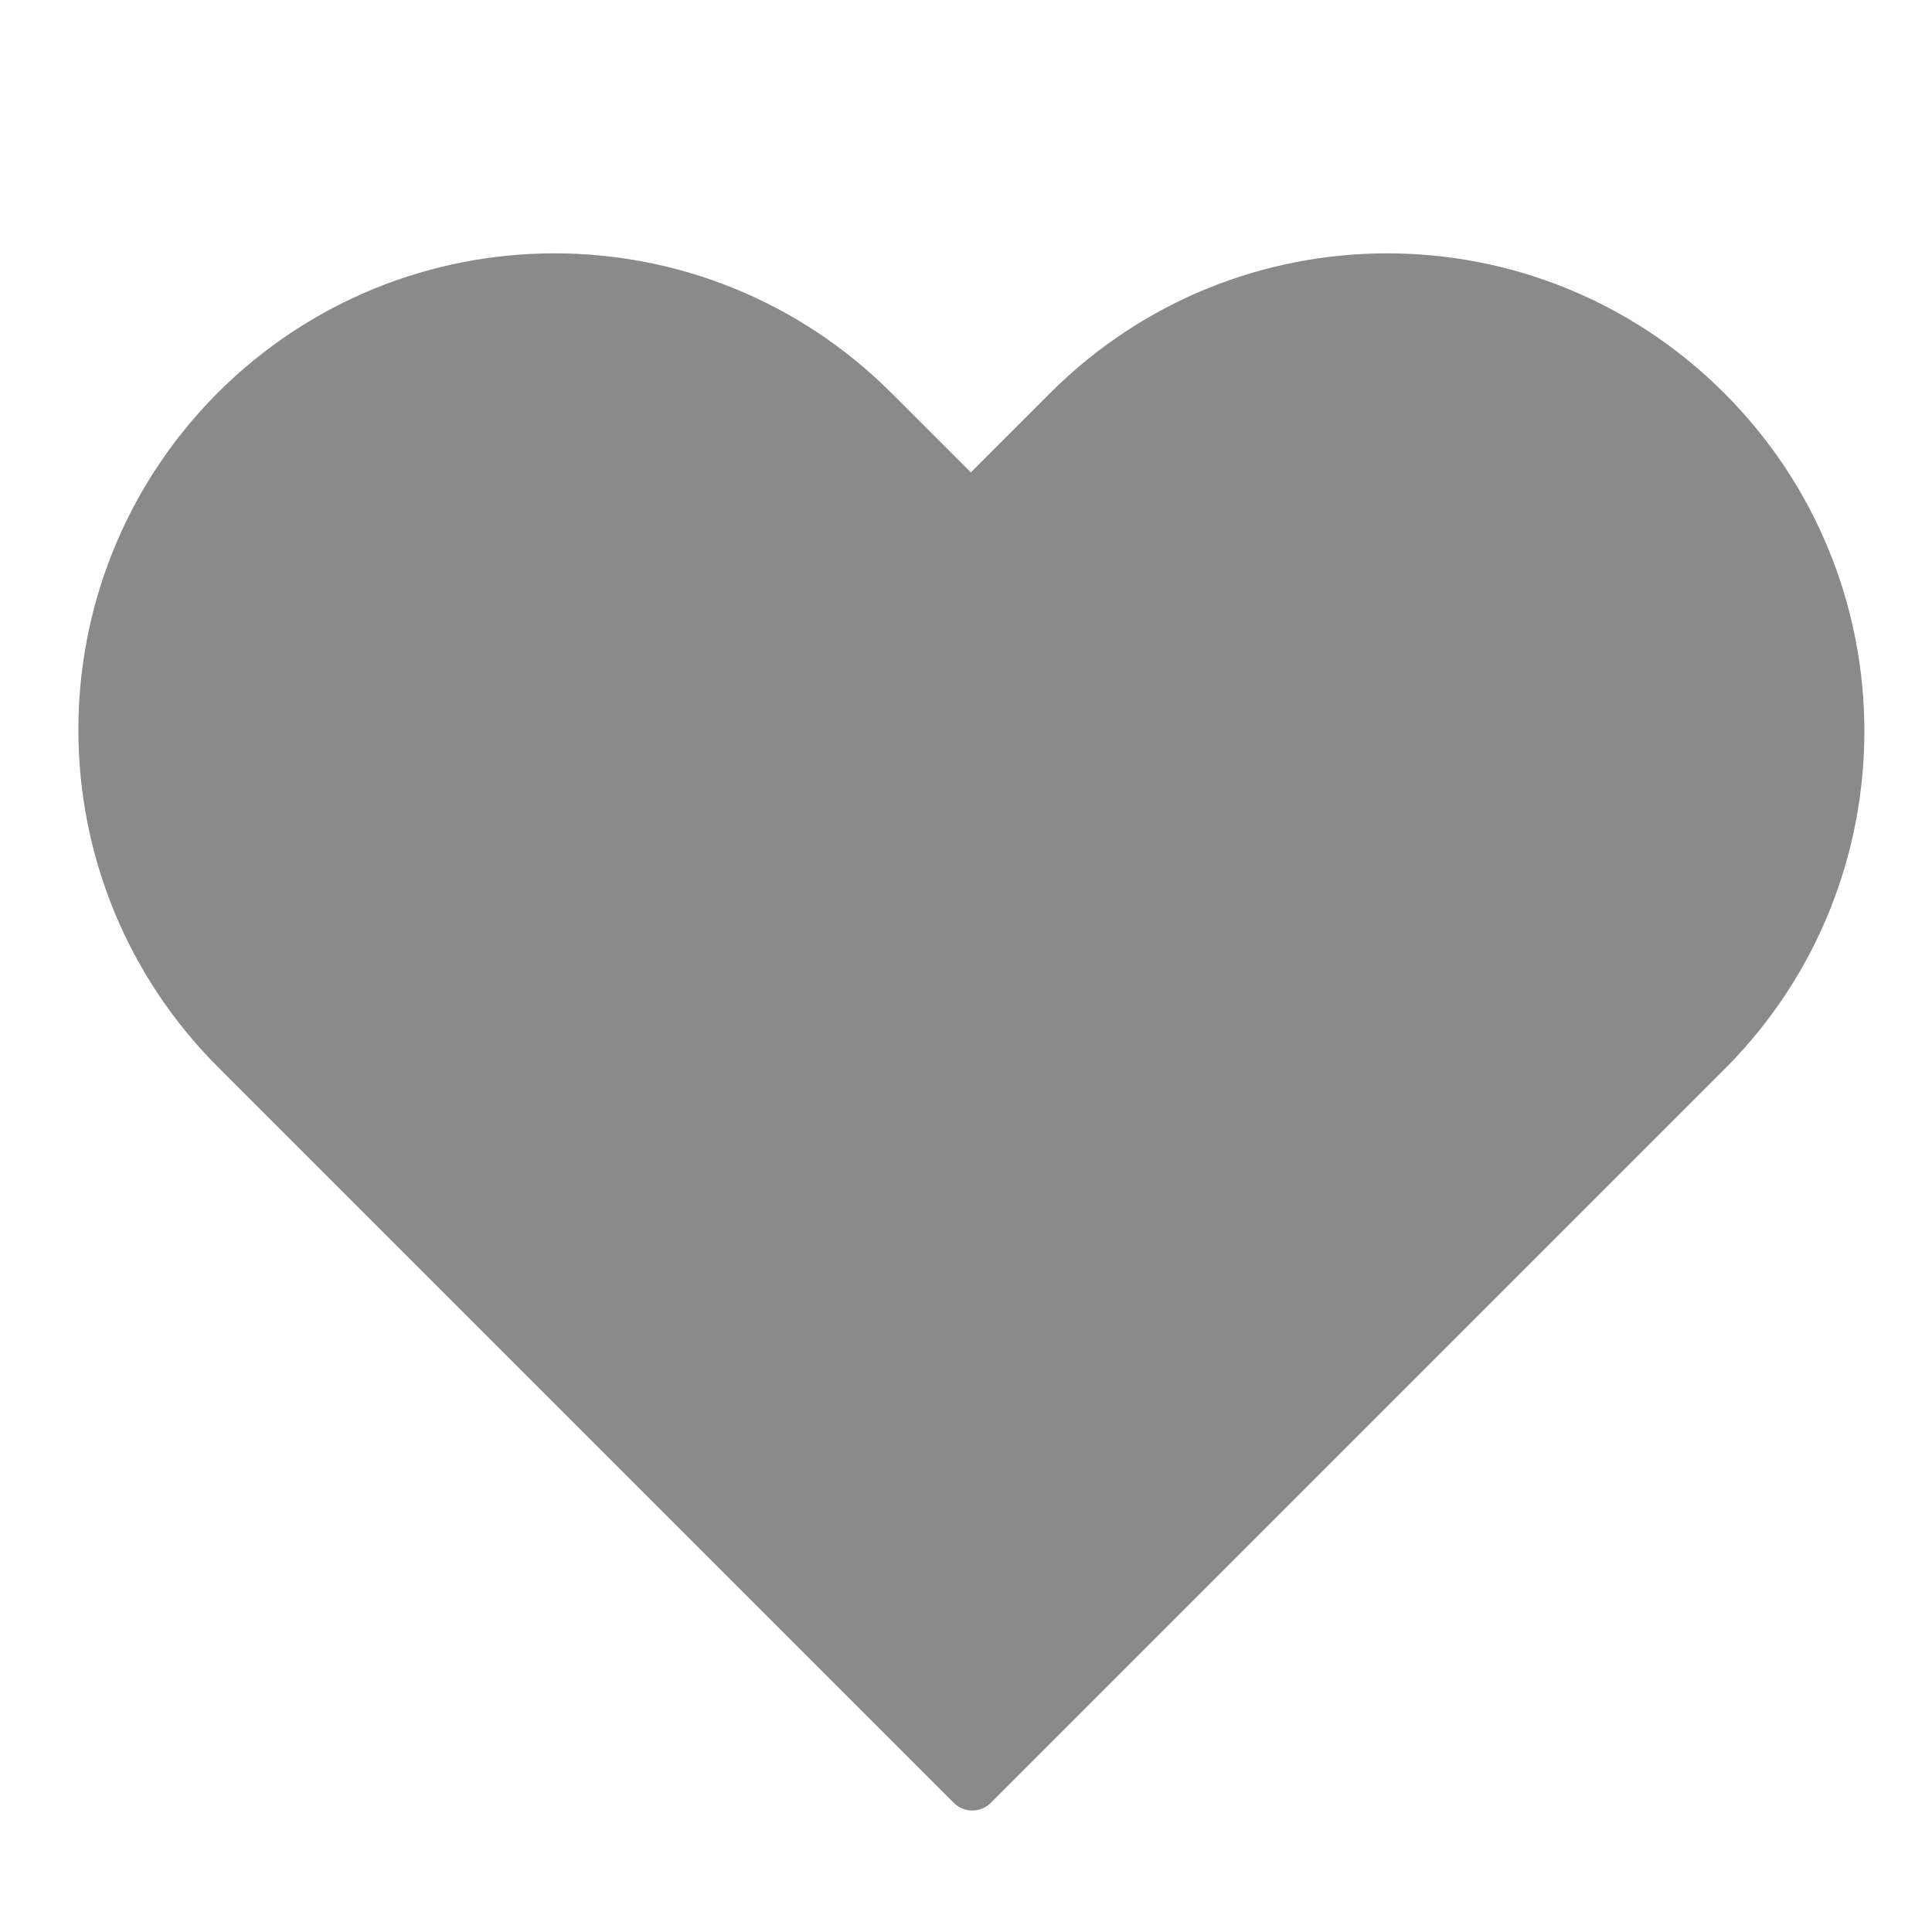
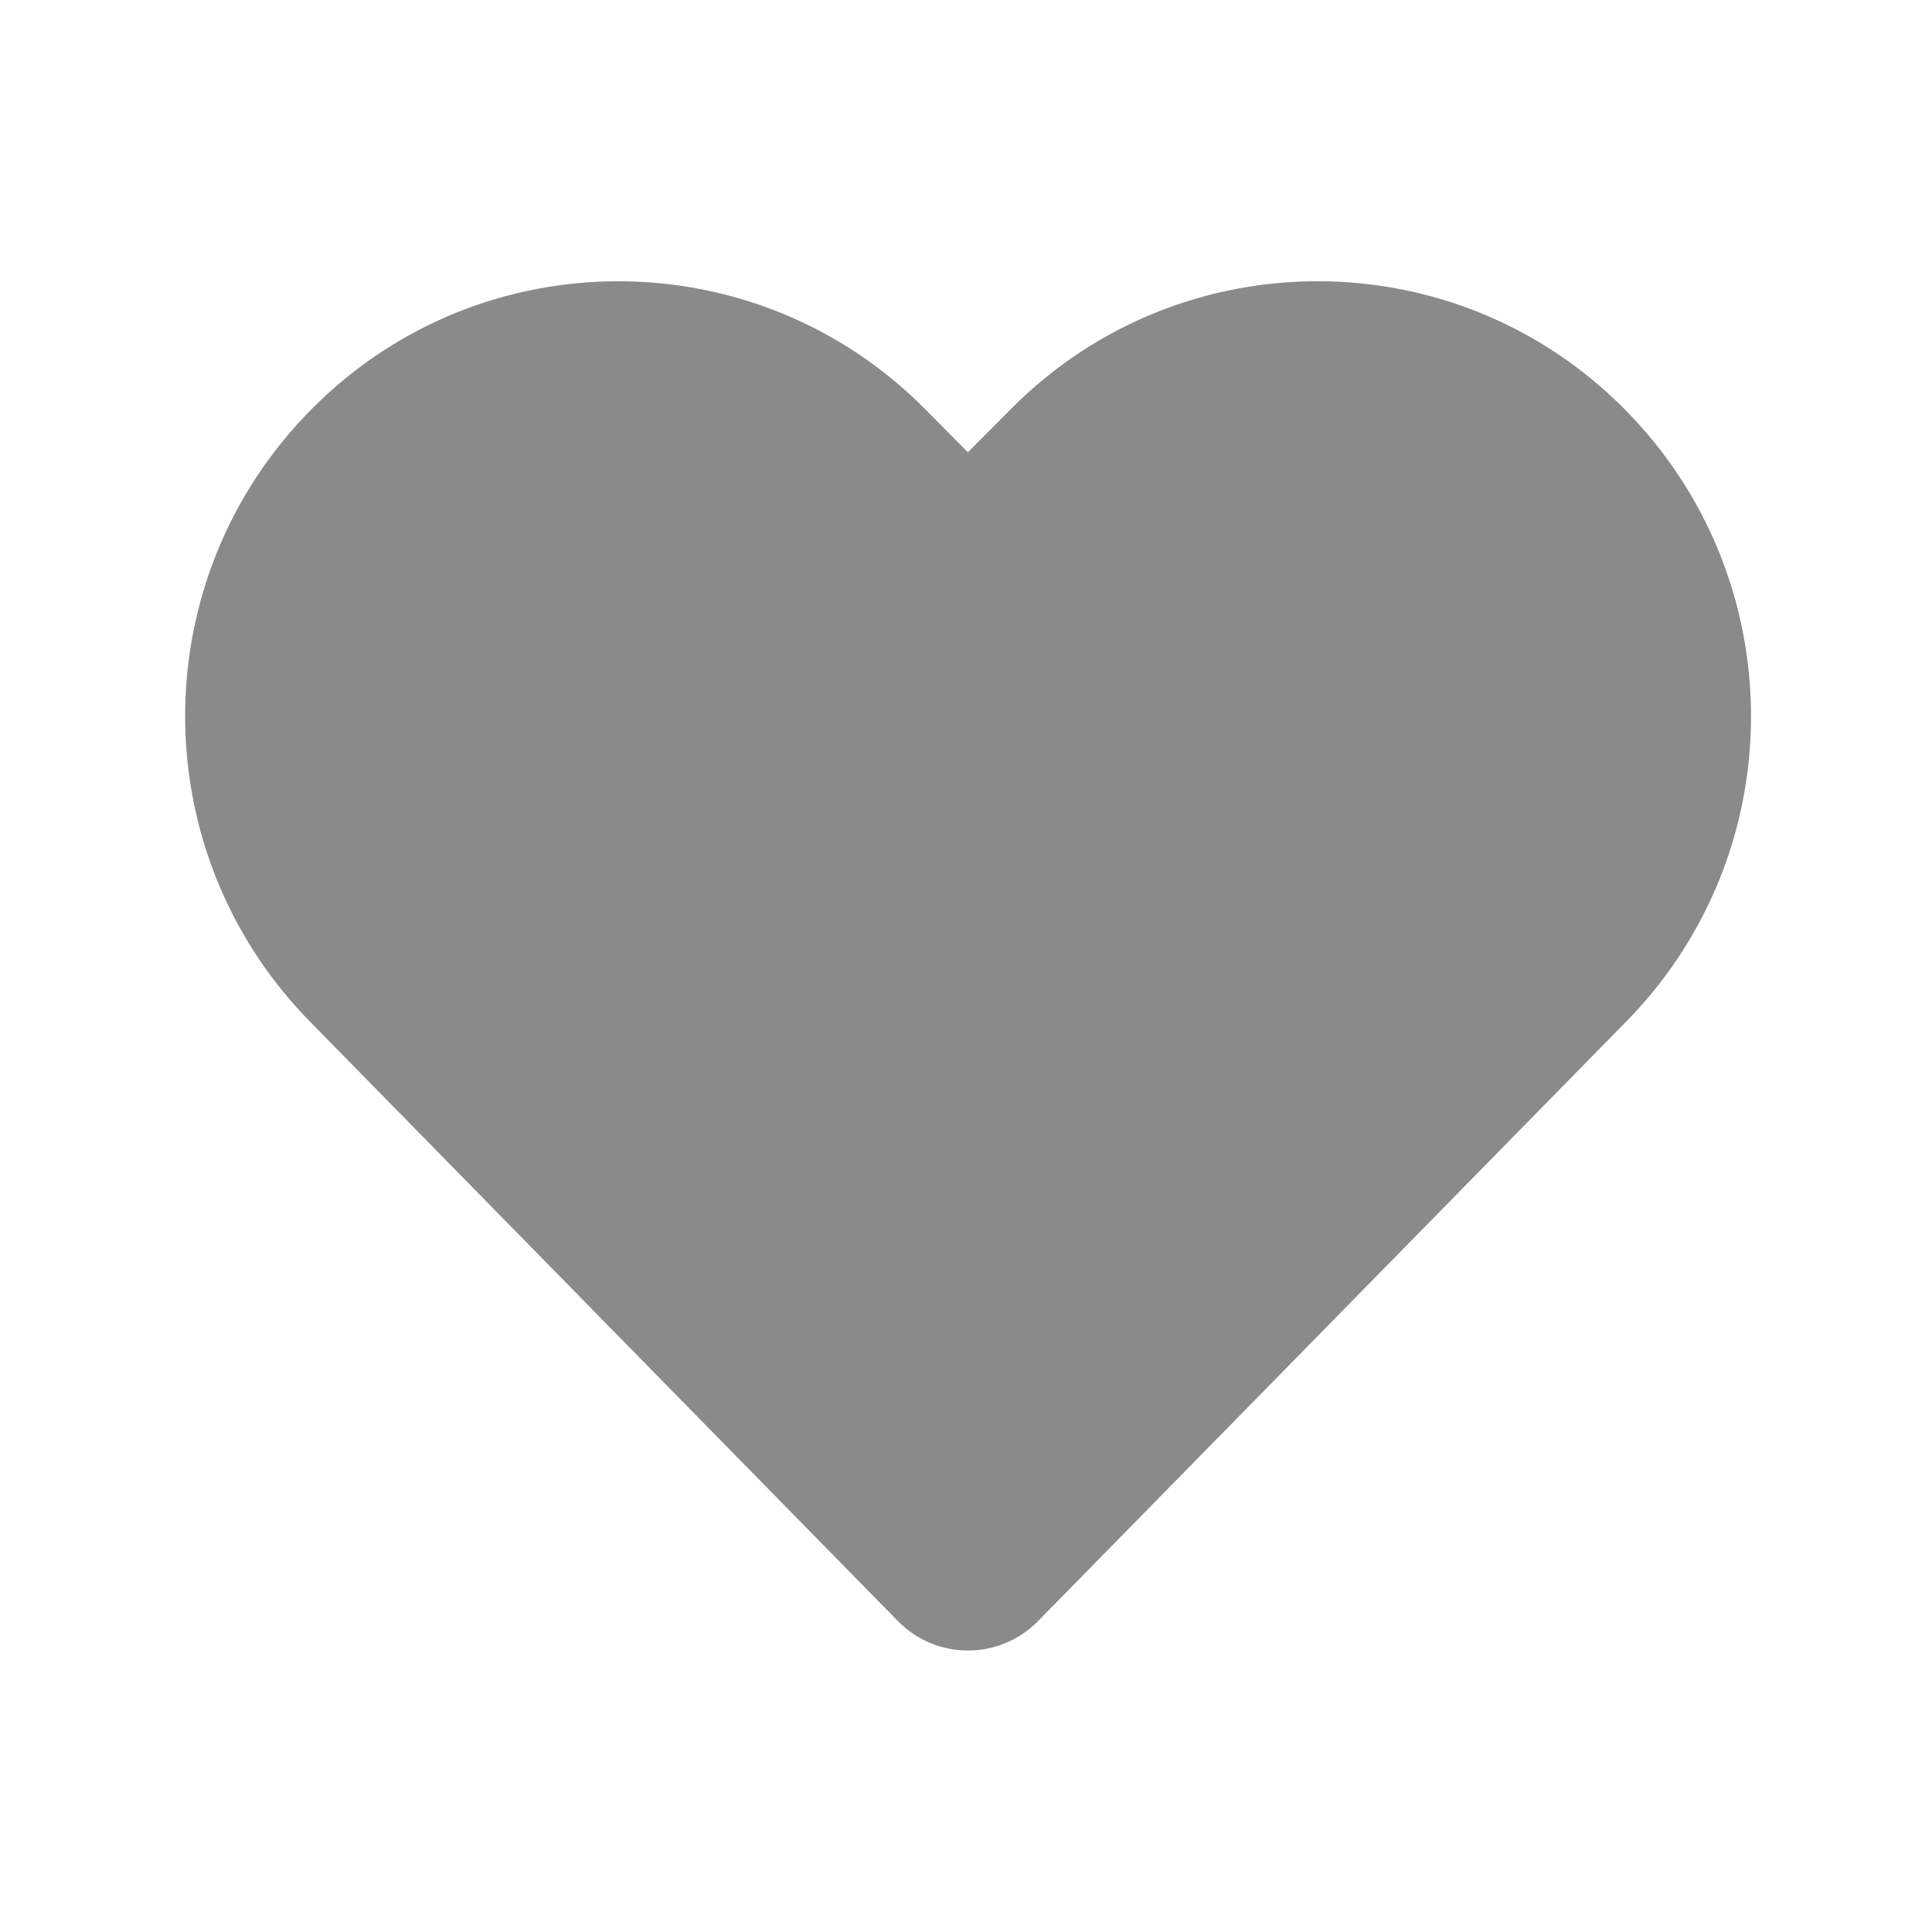
- <svg xmlns="http://www.w3.org/2000/svg" t="1622102126644" class="icon" viewBox="0 0 1024 1024" version="1.1" p-id="11441" width="128" height="128">
+ <svg xmlns="http://www.w3.org/2000/svg" t="1622105227212" class="icon" viewBox="0 0 1024 1024" version="1.1" p-id="2410" width="128" height="128">
  <defs>
    <style type="text/css" />
  </defs>
-   <path d="M913.92 208.384c-98.816-98.816-258.56-98.816-357.376 0l-41.984 41.984-41.984-41.984c-98.816-98.816-258.56-98.816-357.376 0-98.304 98.816-98.304 258.56 0.512 357.376l52.224 52.224 337.408 337.408c5.632 5.632 14.336 5.632 19.968 0l337.408-337.408 52.224-52.224c97.792-98.816 97.792-258.56-1.024-357.376z" fill="#8a8a8a" p-id="11442" data-spm-anchor-id="a313x.7781069.0.i20" class="" />
+   <path d="M535.9 216.7l-22.9 23-22.9-23.1c-89.2-89.7-234.3-90.1-323.9-0.8l-0.8 0.8c-89.7 90.1-89.7 235.8 0 326L476 859.3c20.1 20.4 52.9 20.7 73.4 0.7l0.7-0.7 310.7-316.7c89.7-90.1 89.7-235.8 0-326-89.2-89.7-234.3-90.1-323.9-0.9l-1 1z" p-id="2411" fill="#8a8a8a" />
</svg>
